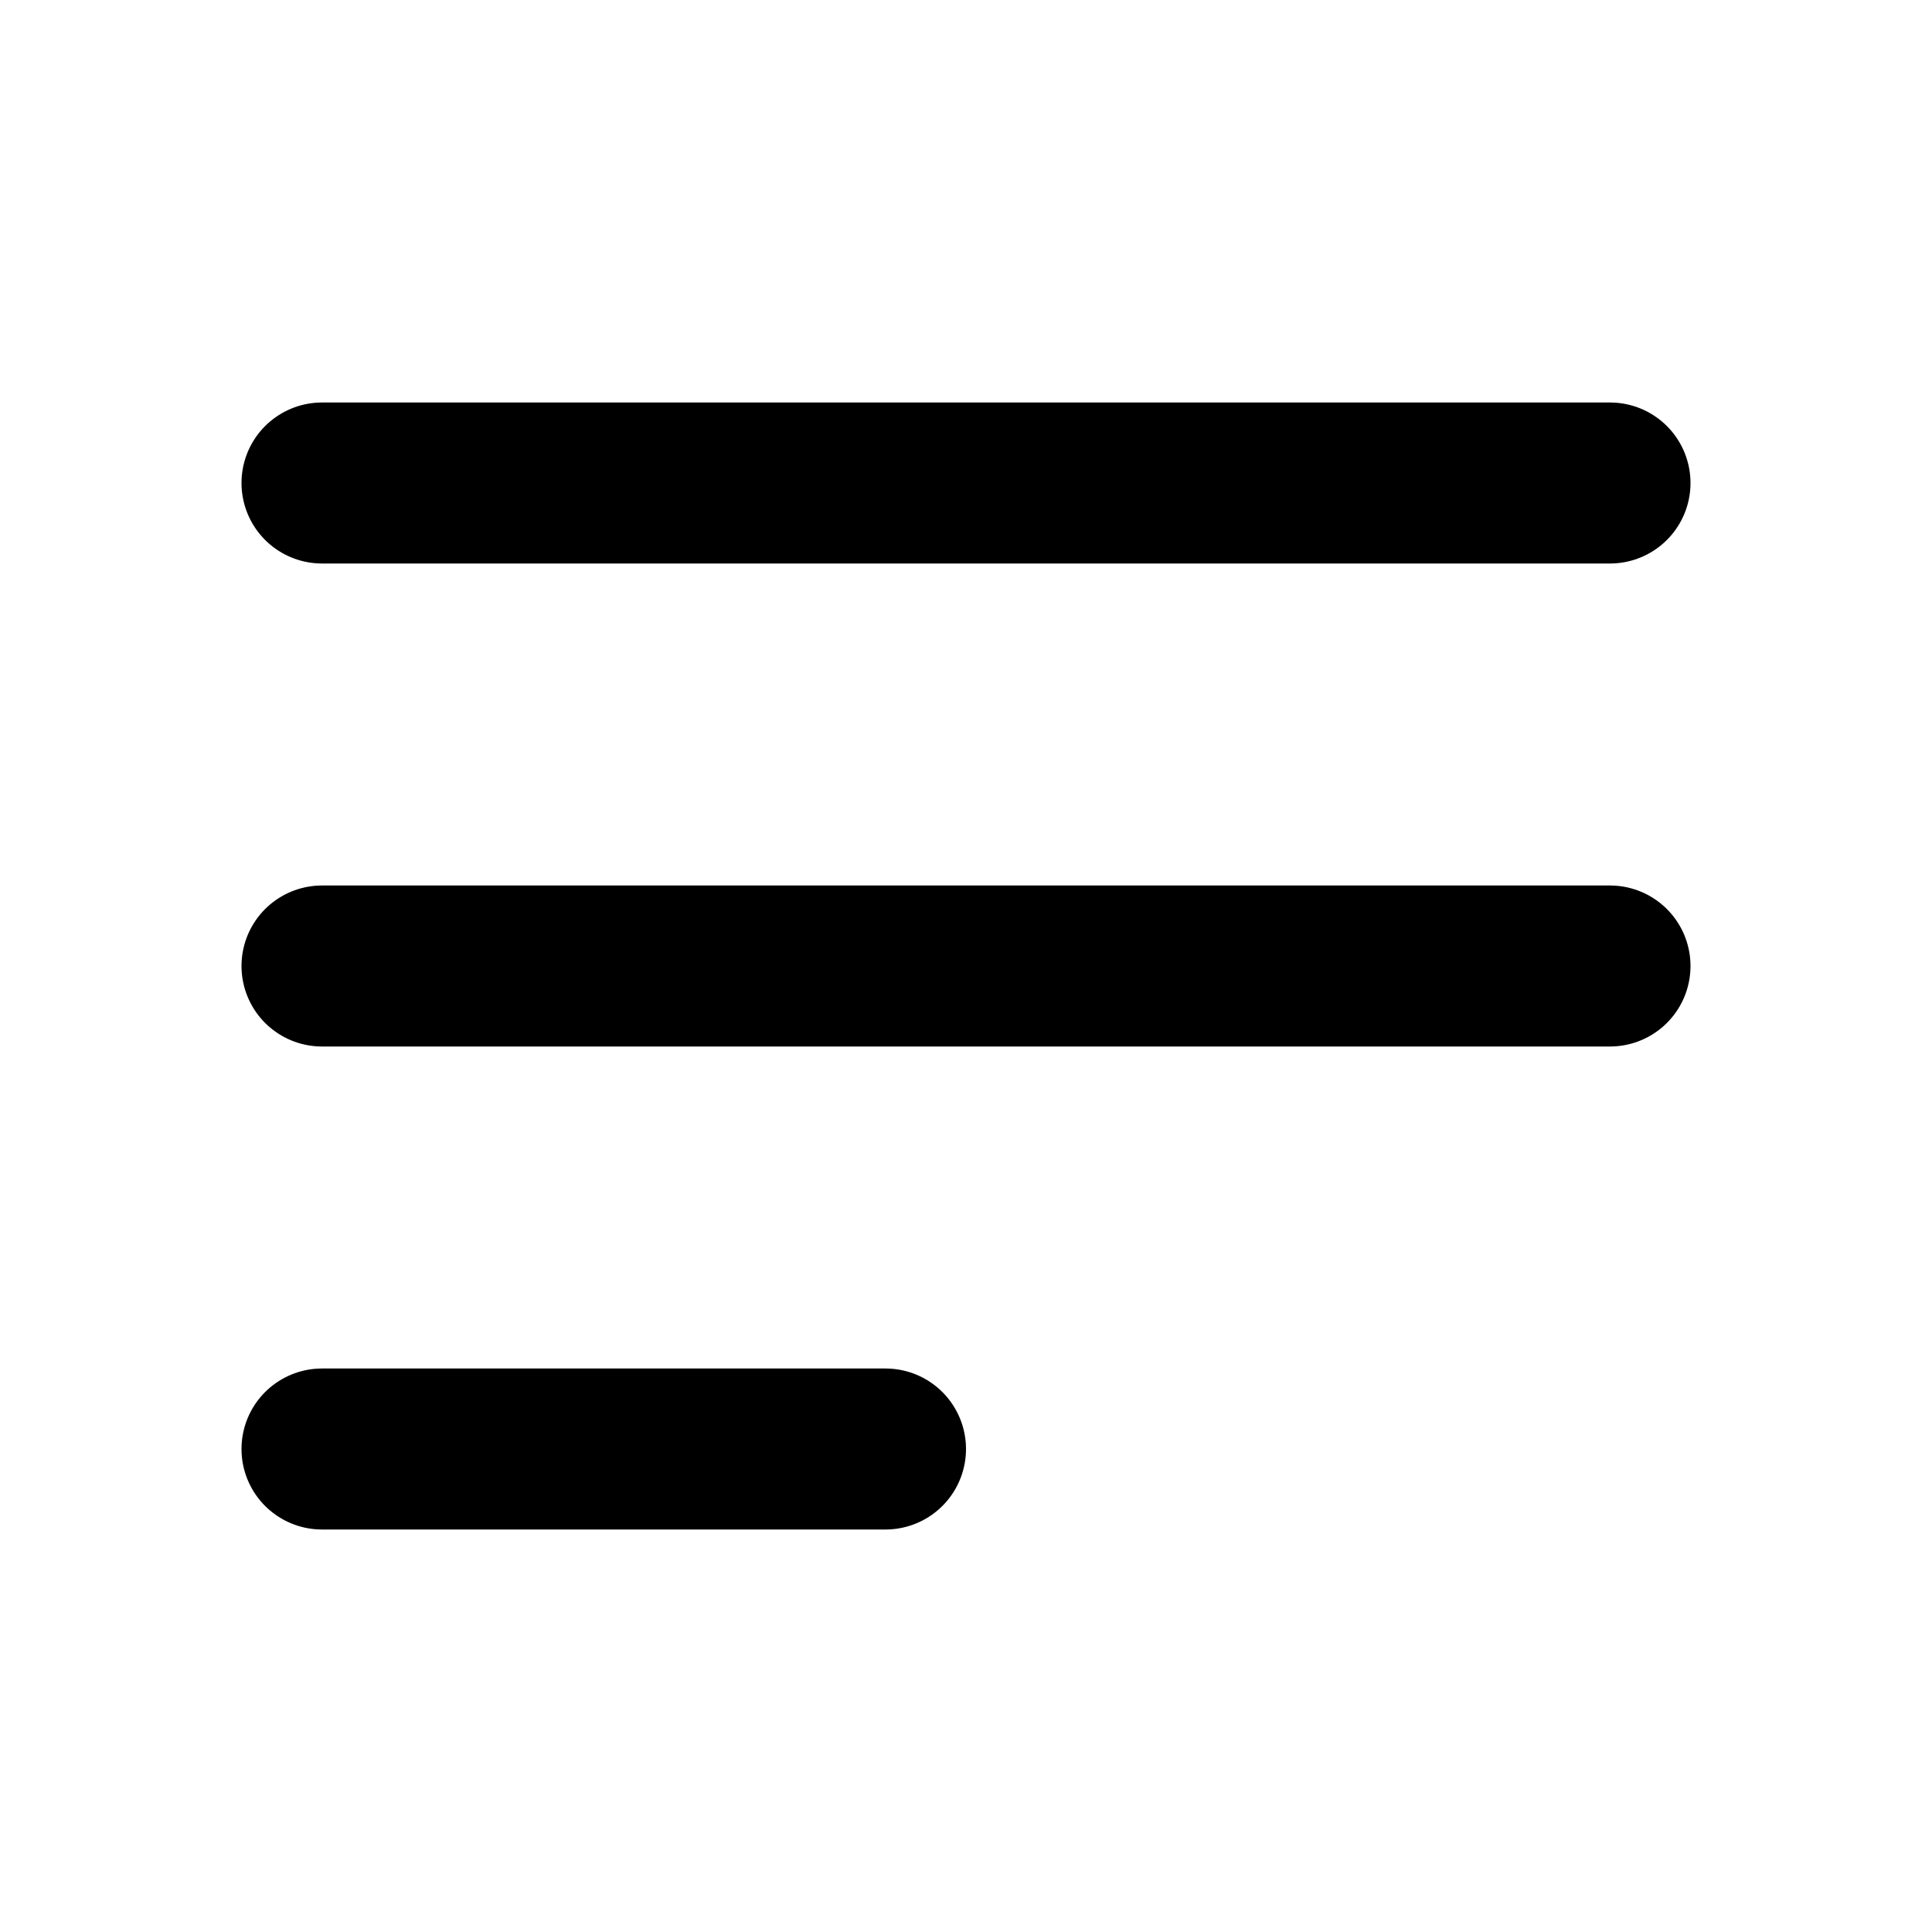
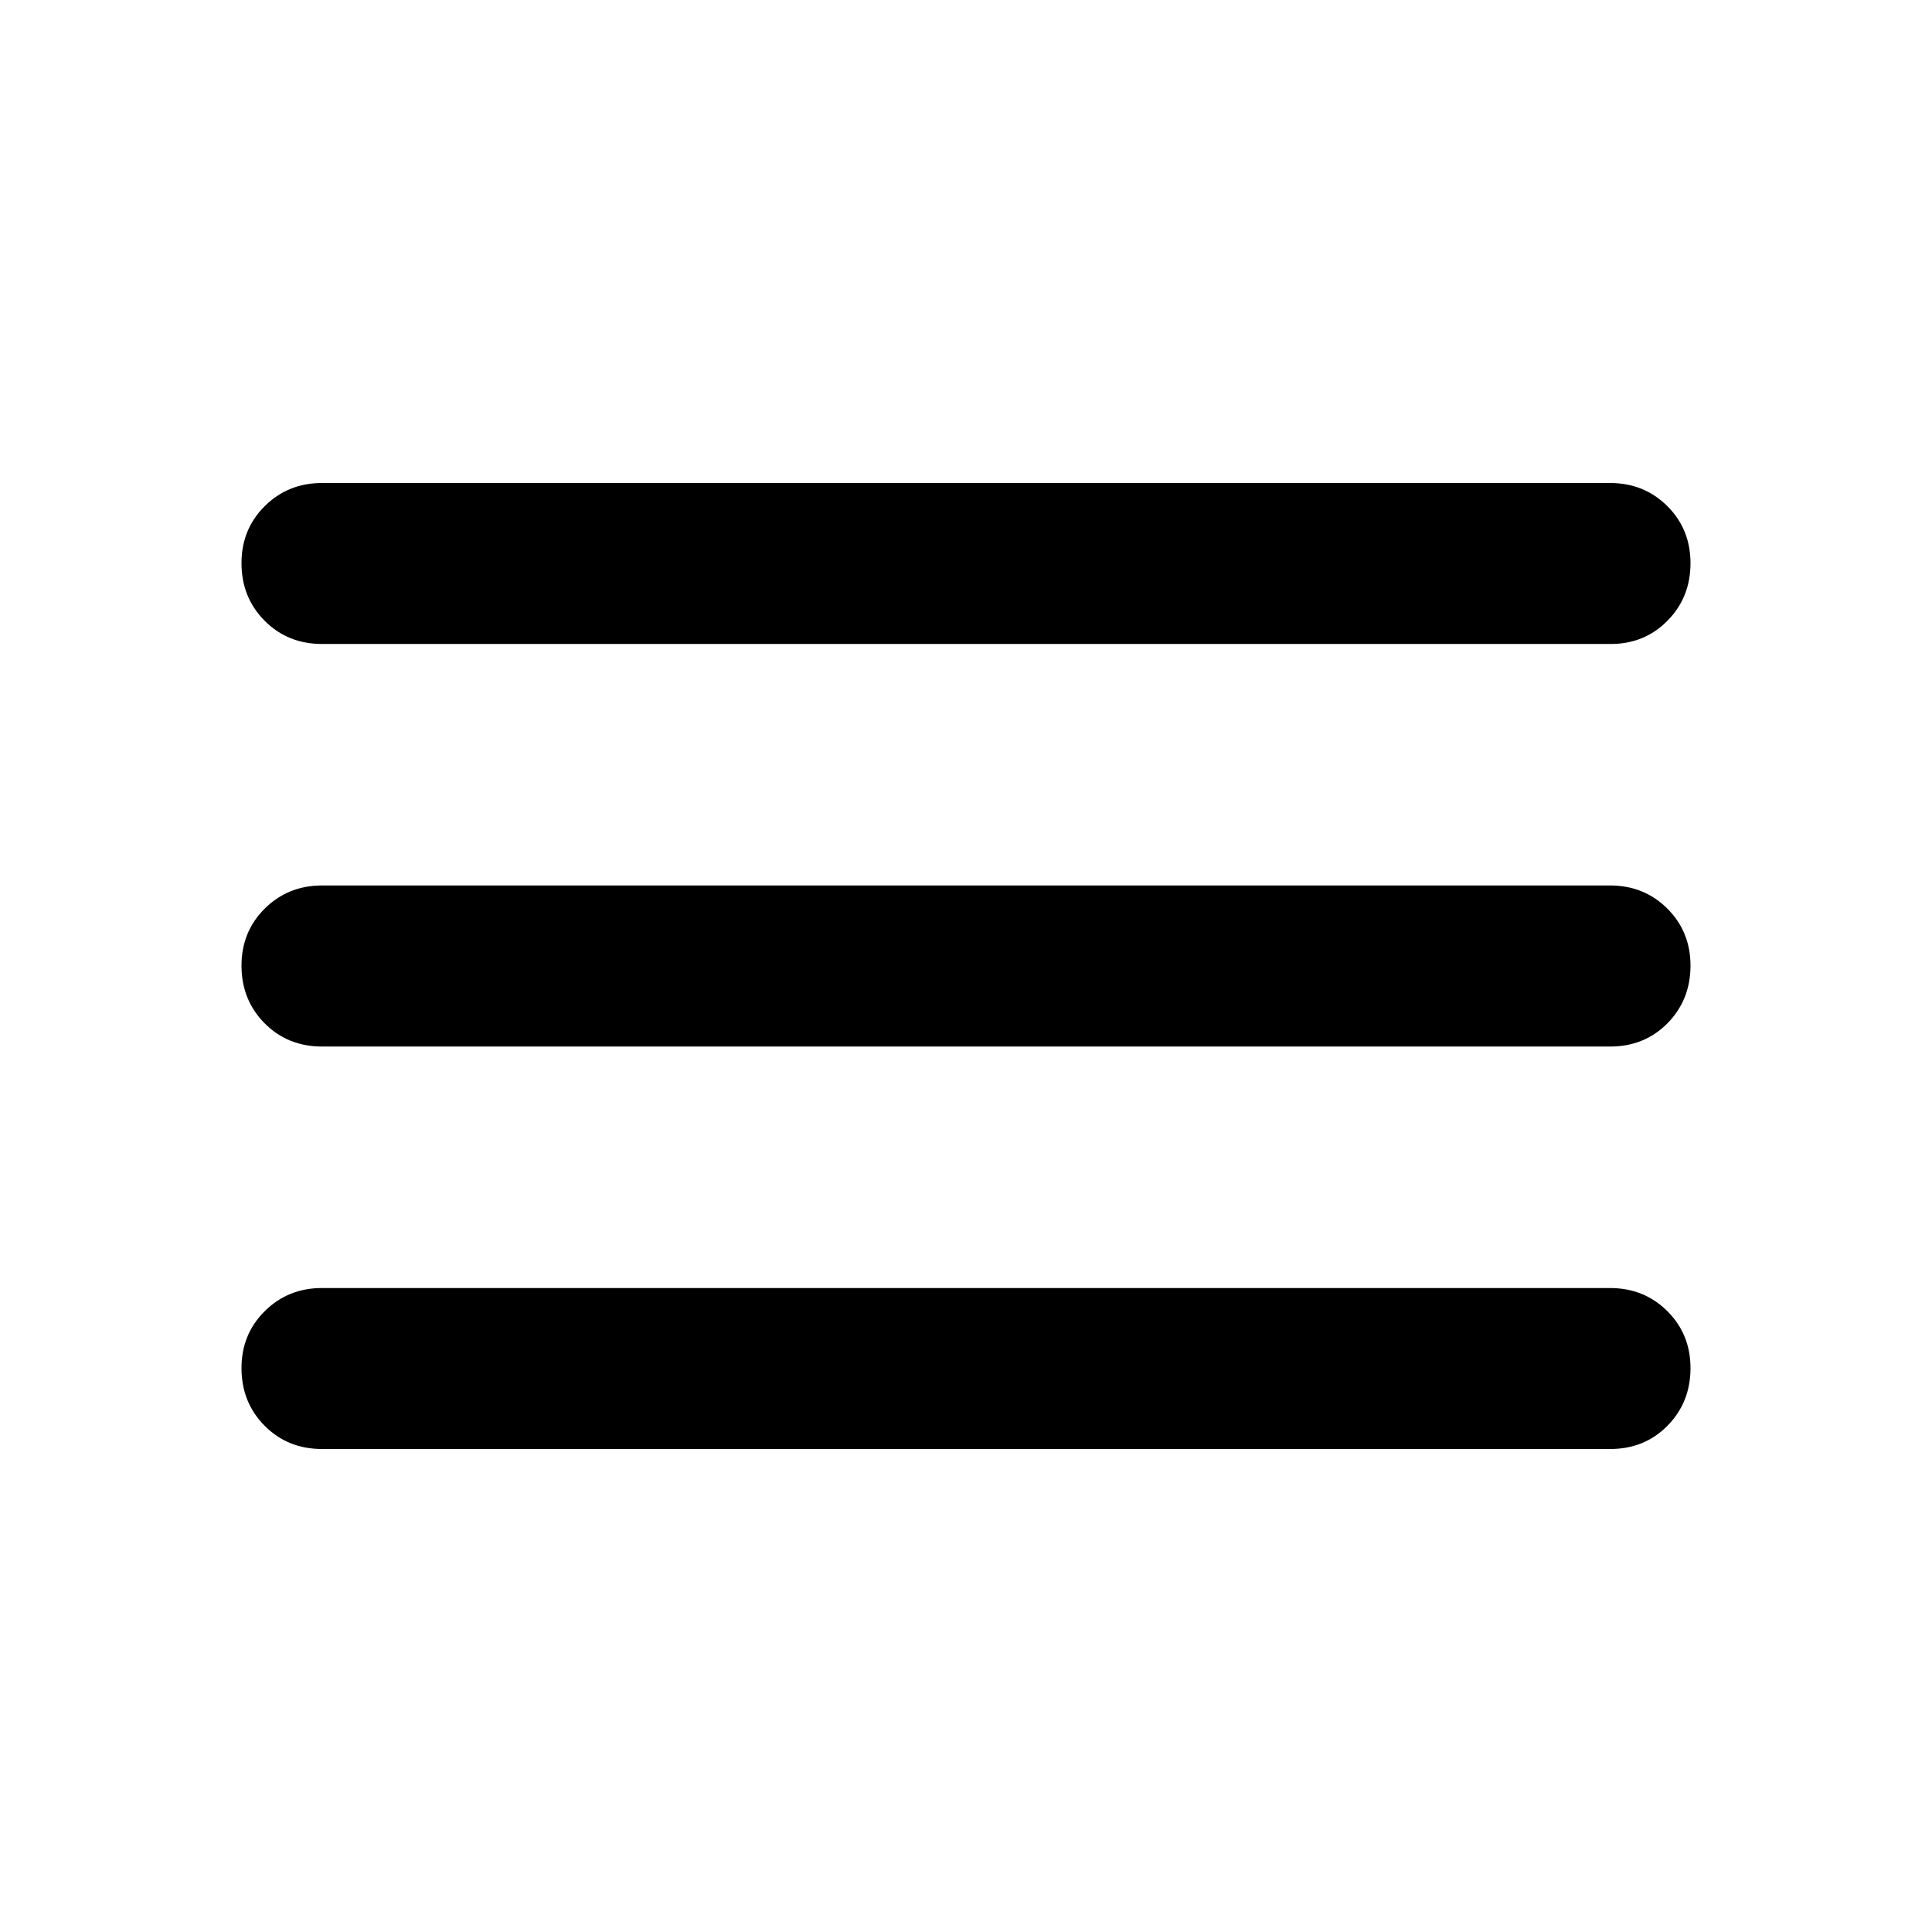
- <svg xmlns="http://www.w3.org/2000/svg" width="24" height="24" viewBox="0 0 24 24" fill="none">
-   <path d="M4 6H20M4 12H20M4 18H11" stroke="black" stroke-width="2" stroke-linecap="round" stroke-linejoin="round" />
+ <svg xmlns="http://www.w3.org/2000/svg" width="22" height="22" viewBox="0 0 22 22" fill="none">
+   <path d="M3.667 16.5C3.407 16.5 3.189 16.412 3.014 16.236C2.839 16.06 2.751 15.842 2.75 15.583C2.749 15.324 2.837 15.107 3.014 14.931C3.191 14.755 3.408 14.667 3.667 14.667H18.333C18.593 14.667 18.811 14.755 18.987 14.931C19.163 15.107 19.251 15.324 19.25 15.583C19.249 15.842 19.161 16.06 18.986 16.237C18.811 16.413 18.593 16.501 18.333 16.5H3.667ZM3.667 11.917C3.407 11.917 3.189 11.829 3.014 11.653C2.839 11.477 2.751 11.259 2.75 11C2.749 10.741 2.837 10.523 3.014 10.347C3.191 10.171 3.408 10.083 3.667 10.083H18.333C18.593 10.083 18.811 10.171 18.987 10.347C19.163 10.523 19.251 10.741 19.25 11C19.249 11.259 19.161 11.477 18.986 11.654C18.811 11.83 18.593 11.918 18.333 11.917H3.667ZM3.667 7.333C3.407 7.333 3.189 7.245 3.014 7.069C2.839 6.893 2.751 6.676 2.75 6.417C2.749 6.158 2.837 5.94 3.014 5.764C3.191 5.588 3.408 5.5 3.667 5.5H18.333C18.593 5.5 18.811 5.588 18.987 5.764C19.163 5.94 19.251 6.158 19.25 6.417C19.249 6.676 19.161 6.894 18.986 7.07C18.811 7.247 18.593 7.335 18.333 7.333H3.667Z" fill="black" />
</svg>
